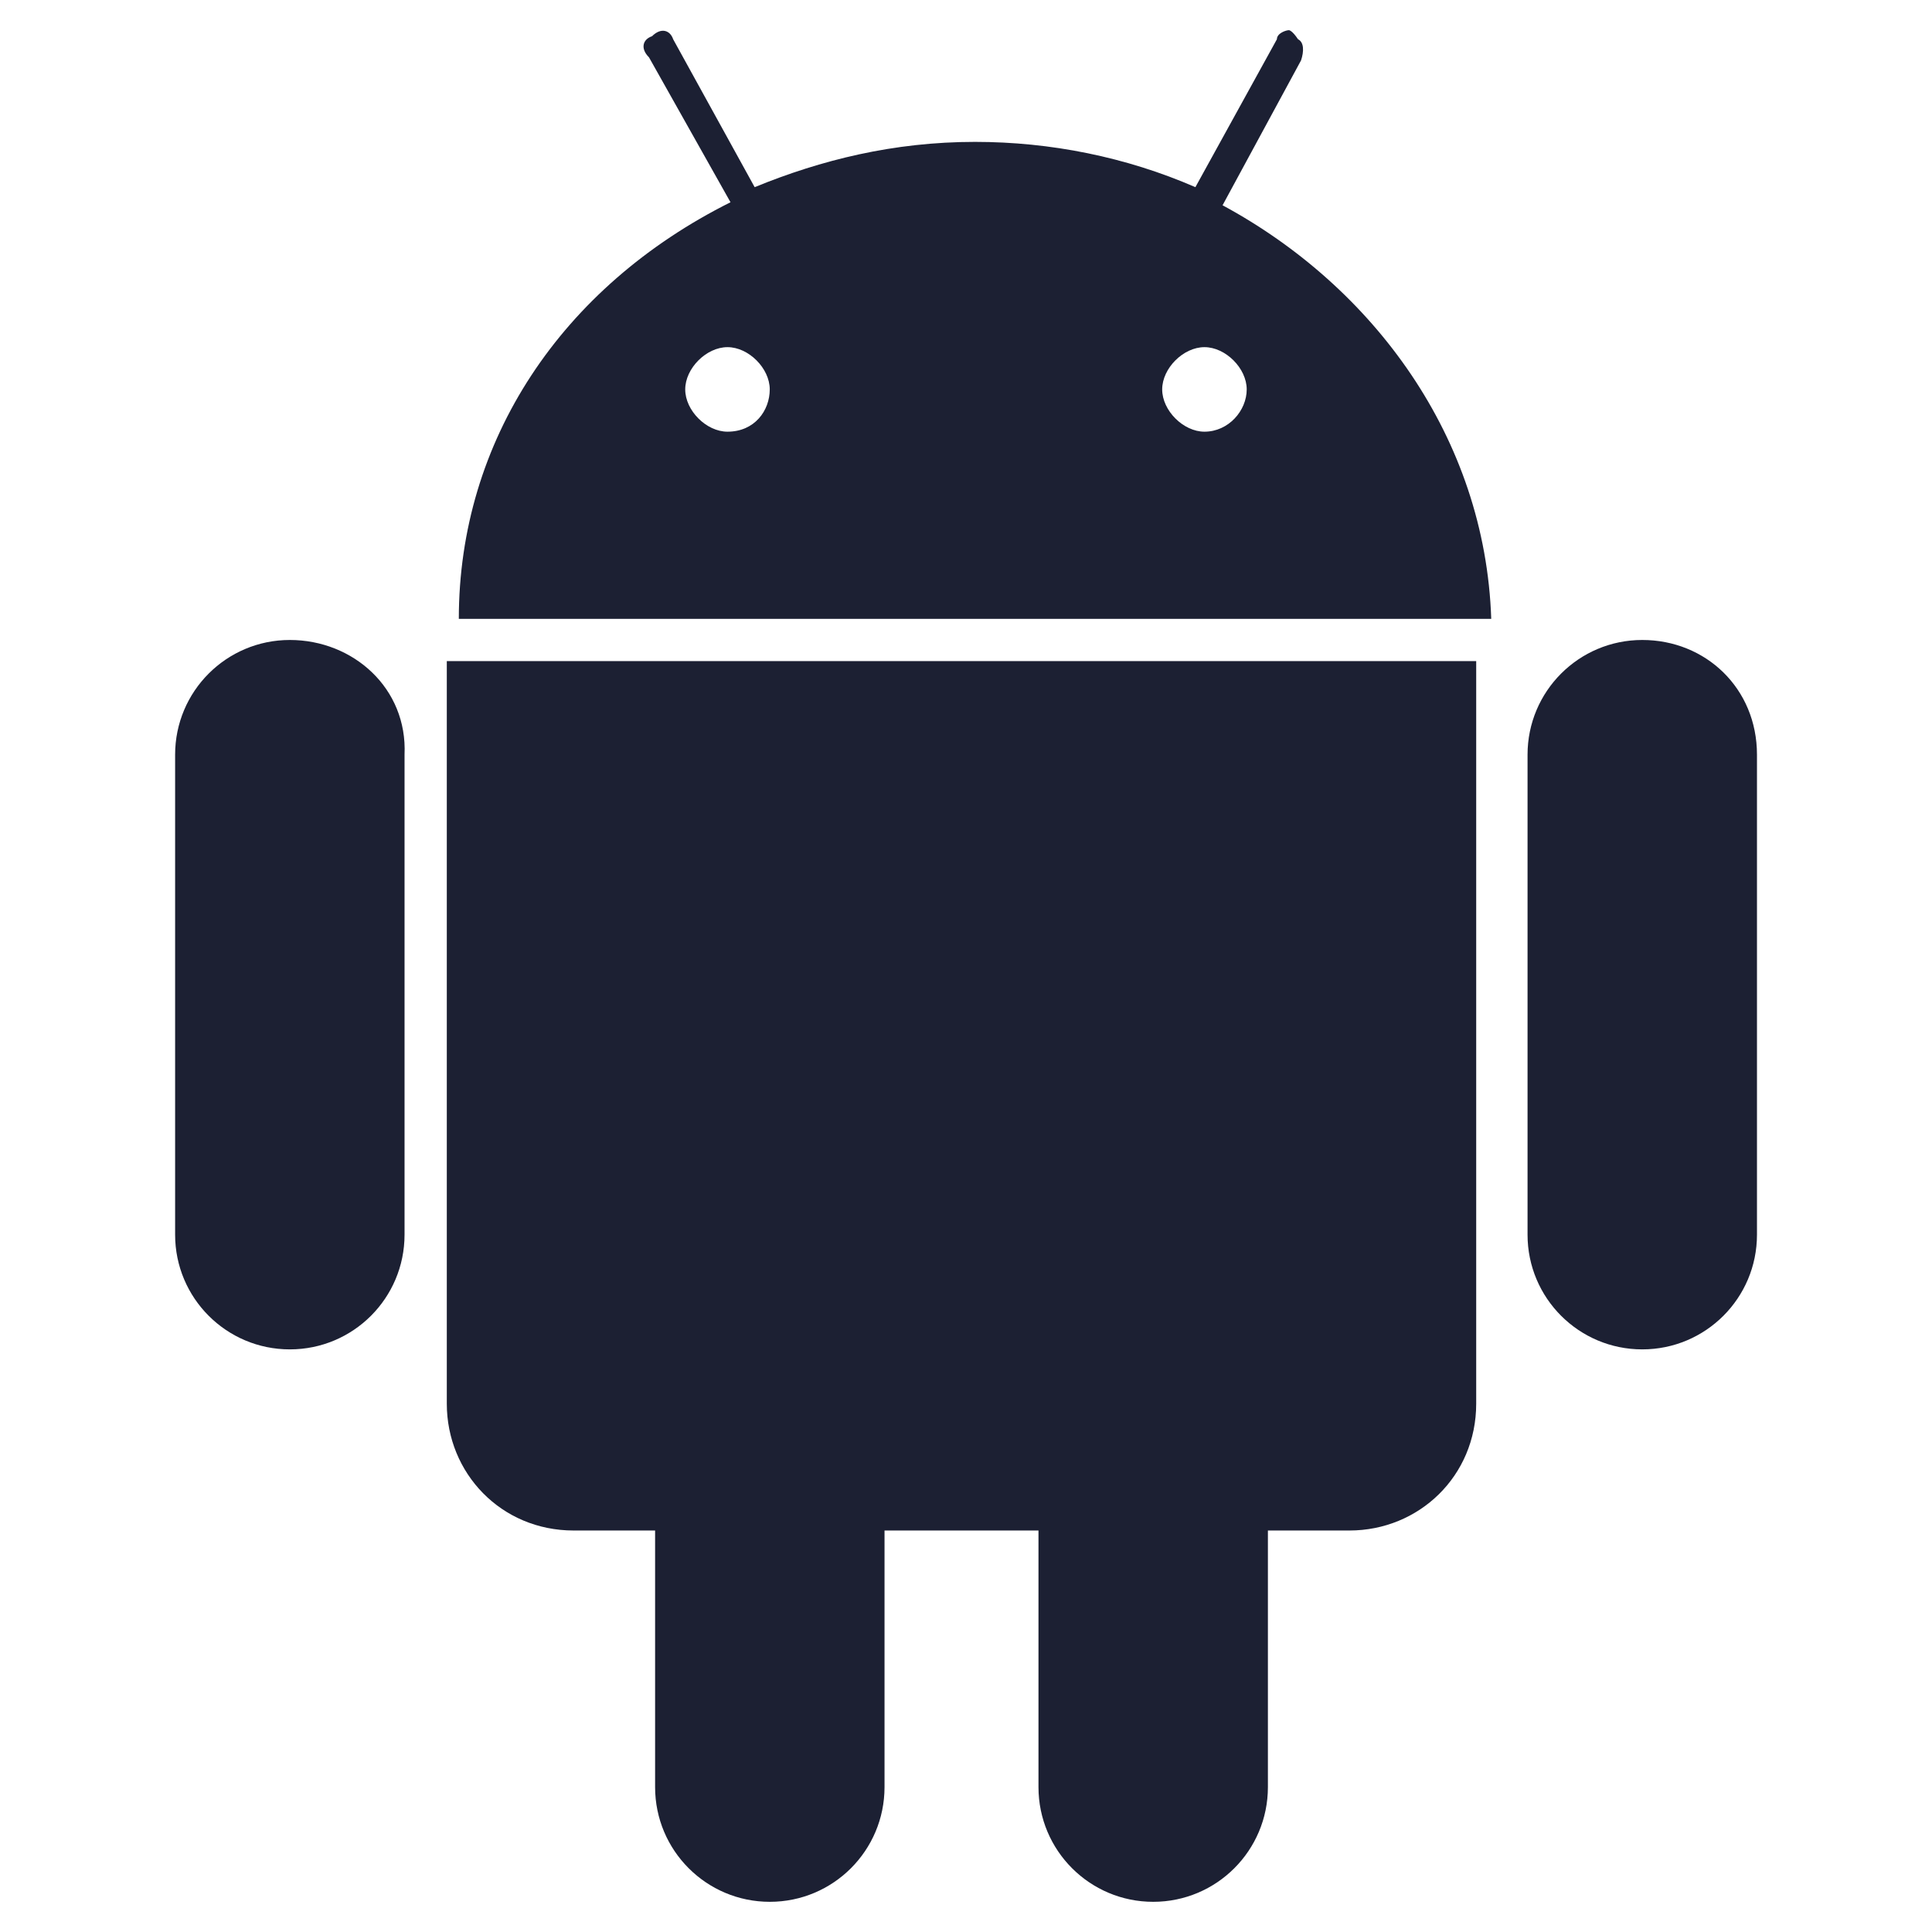
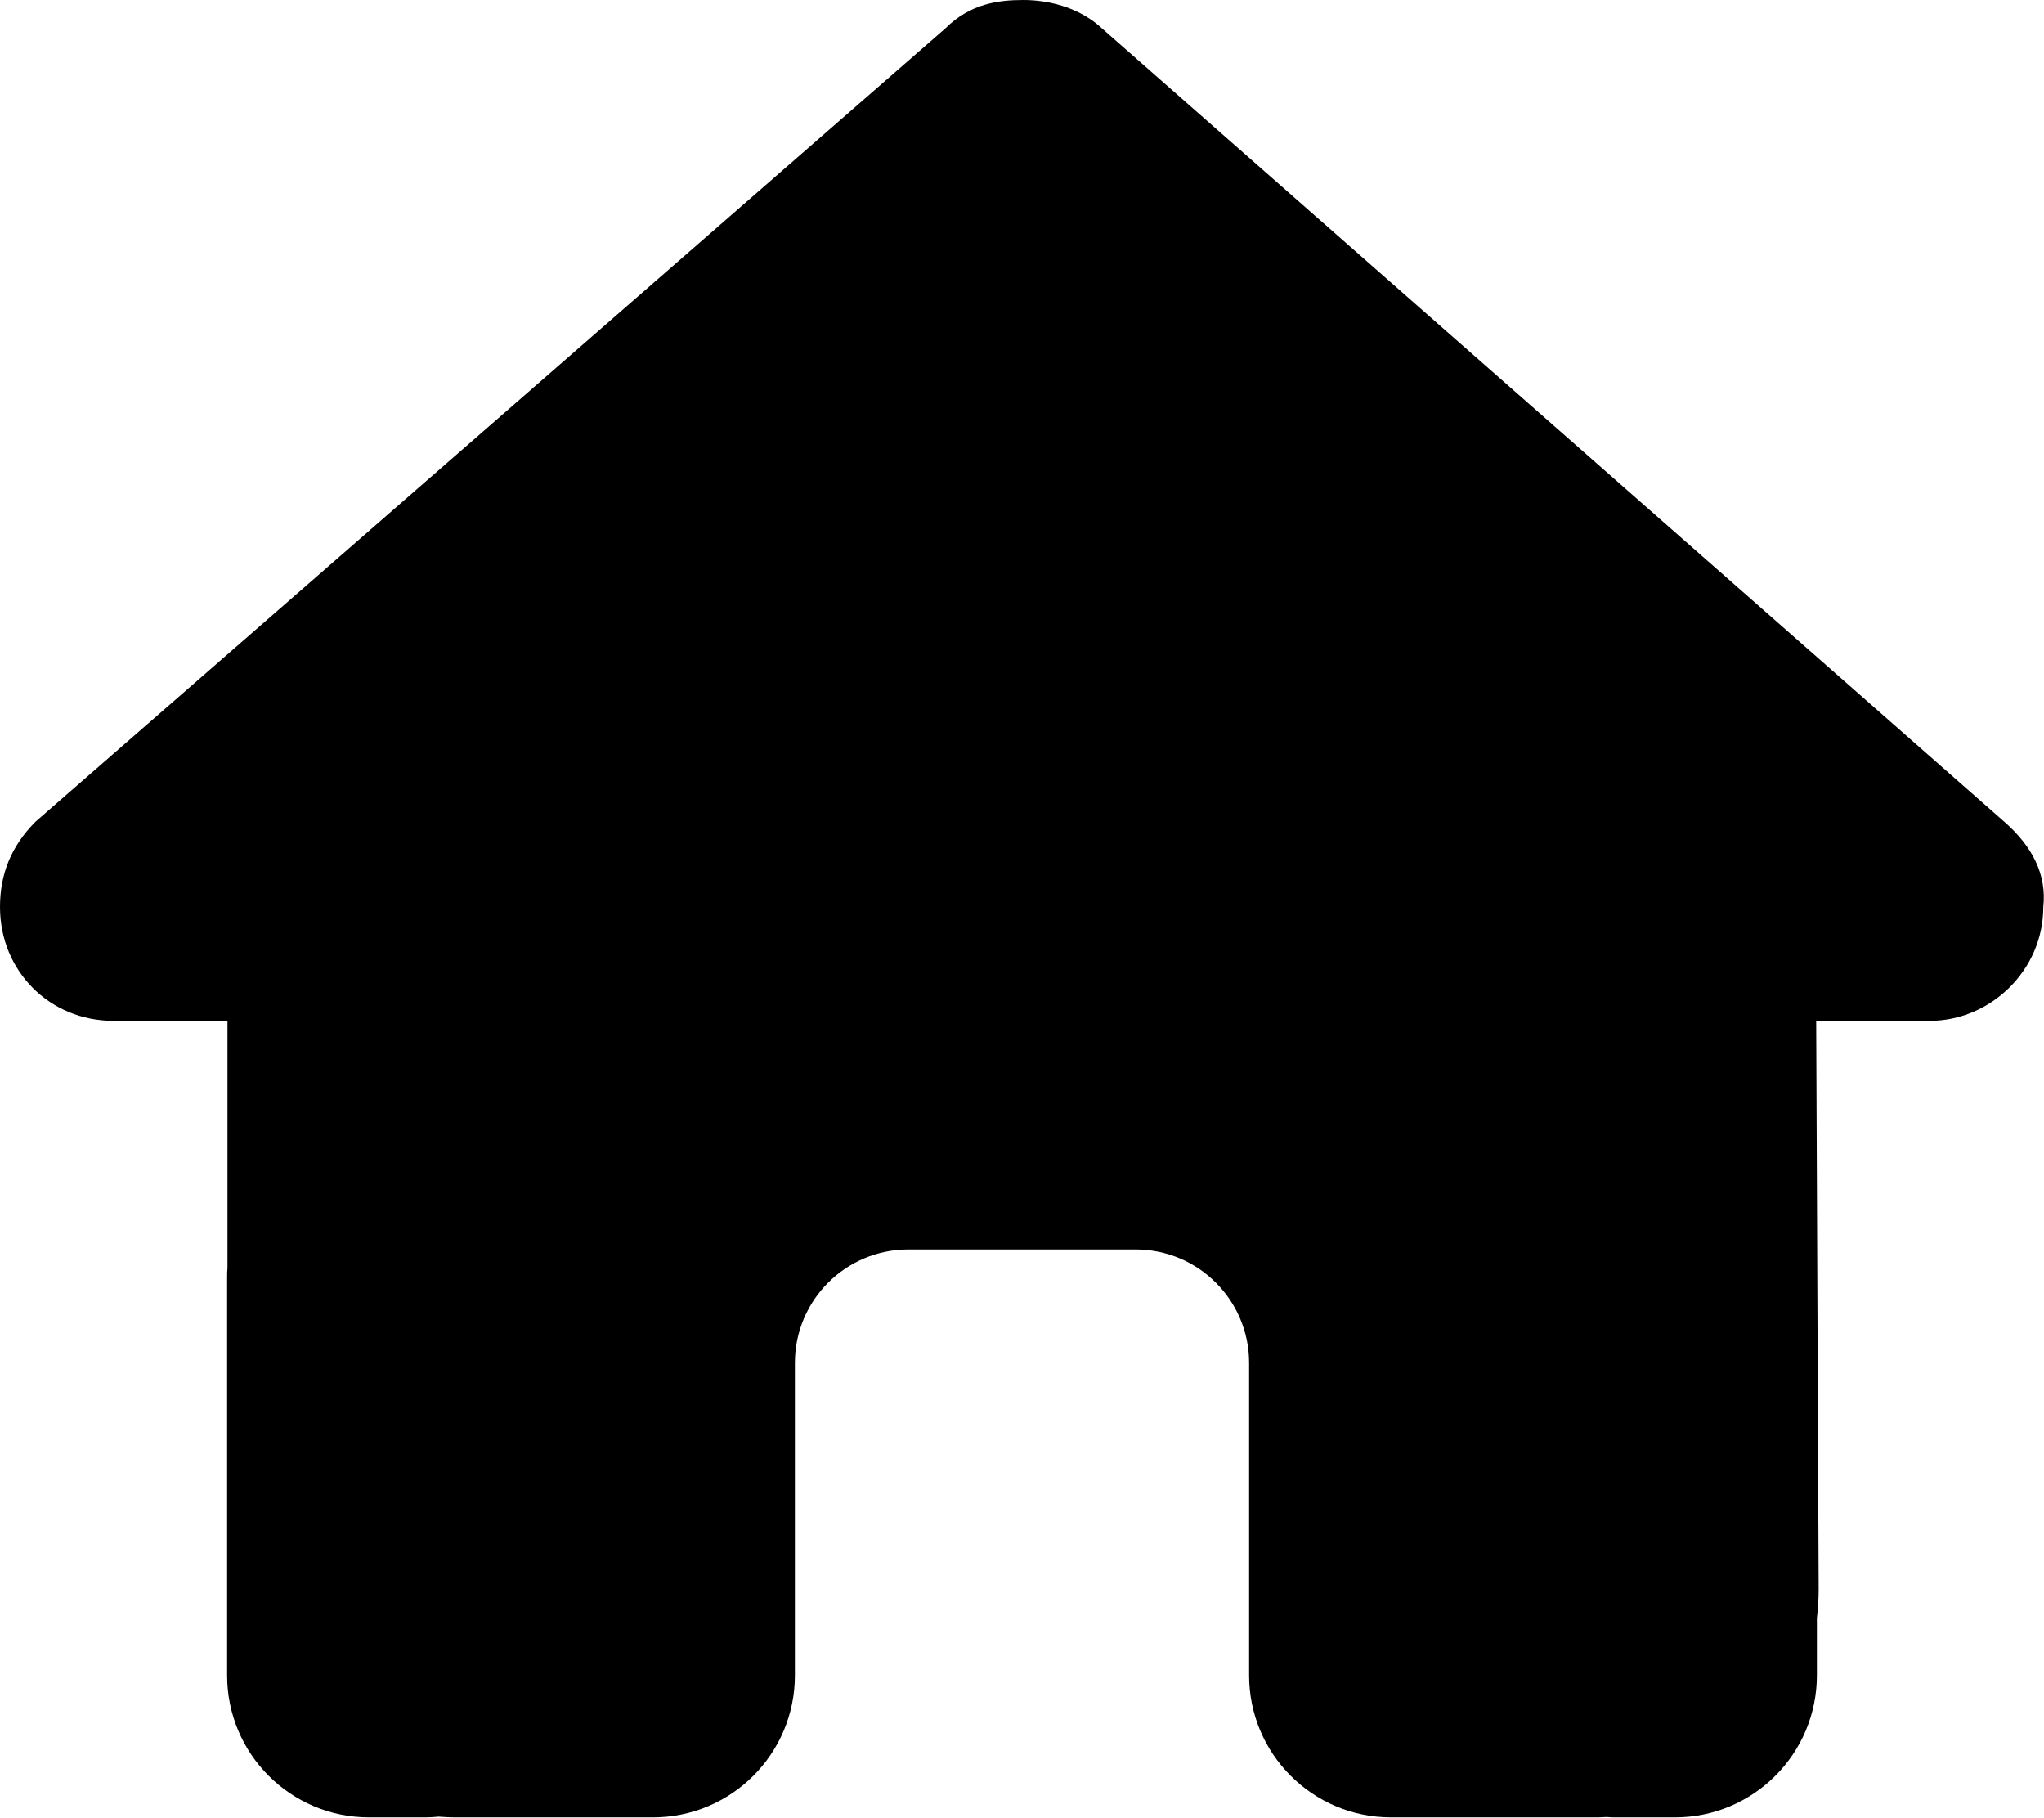
- <svg xmlns="http://www.w3.org/2000/svg" fill="#1C2033" width="52" height="52" viewBox="0 0 64 64">
-   <path d="M14.801 46.5C14.801 48.8 16.601 50.7 19.001 50.7H21.701V59.2C21.701 61.3 23.401 63 25.501 63C27.601 63 29.301 61.3 29.301 59.2V50.7H34.401V59.2C34.401 61.3 36.101 63 38.201 63C40.301 63 42.001 61.3 42.001 59.2V50.7H44.701C47.001 50.7 48.901 48.9 48.901 46.5V21.9H14.801V46.5Z" />
-   <path d="M40.499 6.8L43.099 2C43.199 1.7 43.199 1.4 42.999 1.3C42.799 1 42.699 1 42.699 1C42.599 1 42.299 1.1 42.299 1.3L39.599 6.2C37.299 5.2 34.799 4.7 32.299 4.7C29.599 4.7 27.199 5.3 24.999 6.2L22.299 1.3C22.199 1 21.899 0.9 21.599 1.2C21.299 1.3 21.199 1.6 21.499 1.9L24.199 6.7C18.599 9.5 15.199 14.6 15.199 20.5H49.399C49.199 14.5 45.499 9.5 40.499 6.8ZM24.099 14.3C23.399 14.3 22.699 13.6 22.699 12.9C22.699 12.2 23.399 11.5 24.099 11.5C24.799 11.5 25.499 12.2 25.499 12.9C25.499 13.6 24.999 14.3 24.099 14.3ZM39.899 14.3C39.199 14.3 38.499 13.6 38.499 12.9C38.499 12.2 39.199 11.5 39.899 11.5C40.599 11.5 41.299 12.2 41.299 12.9C41.299 13.6 40.699 14.3 39.899 14.3Z" />
-   <path d="M9.601 21.2C7.501 21.2 5.801 22.9 5.801 25V40.9C5.801 43 7.501 44.7 9.601 44.7C11.701 44.7 13.401 43 13.401 40.9V25C13.501 22.8 11.701 21.2 9.601 21.2Z" />
-   <path d="M54.402 21.2C52.302 21.2 50.602 22.9 50.602 25V40.9C50.602 43 52.302 44.7 54.402 44.7C56.502 44.7 58.202 43 58.202 40.9V25C58.202 22.8 56.502 21.2 54.402 21.2Z" />
+ <svg xmlns="http://www.w3.org/2000/svg" viewBox="0 0 576 512">
+   <path d="M575.8 255.5c0 18-15 32.1-32 32.1h-32l.7 160.2c0 2.7-.2 5.4-.5 8.1V472c0 22.1-17.9 40-40 40H456c-1.1 0-2.2 0-3.3-.1c-1.4 .1-2.8 .1-4.2 .1H416 392c-22.1 0-40-17.9-40-40V448 384c0-17.7-14.3-32-32-32H256c-17.7 0-32 14.3-32 32v64 24c0 22.1-17.9 40-40 40H160 128.1c-1.5 0-3-.1-4.5-.2c-1.2 .1-2.4 .2-3.6 .2H104c-22.1 0-40-17.9-40-40V360c0-.9 0-1.9 .1-2.8V287.6H32c-18 0-32-14-32-32.1c0-9 3-17 10-24L266.4 8c7-7 15-8 22-8s15 2 21 7L564.8 231.5c8 7 12 15 11 24z" />
</svg>
